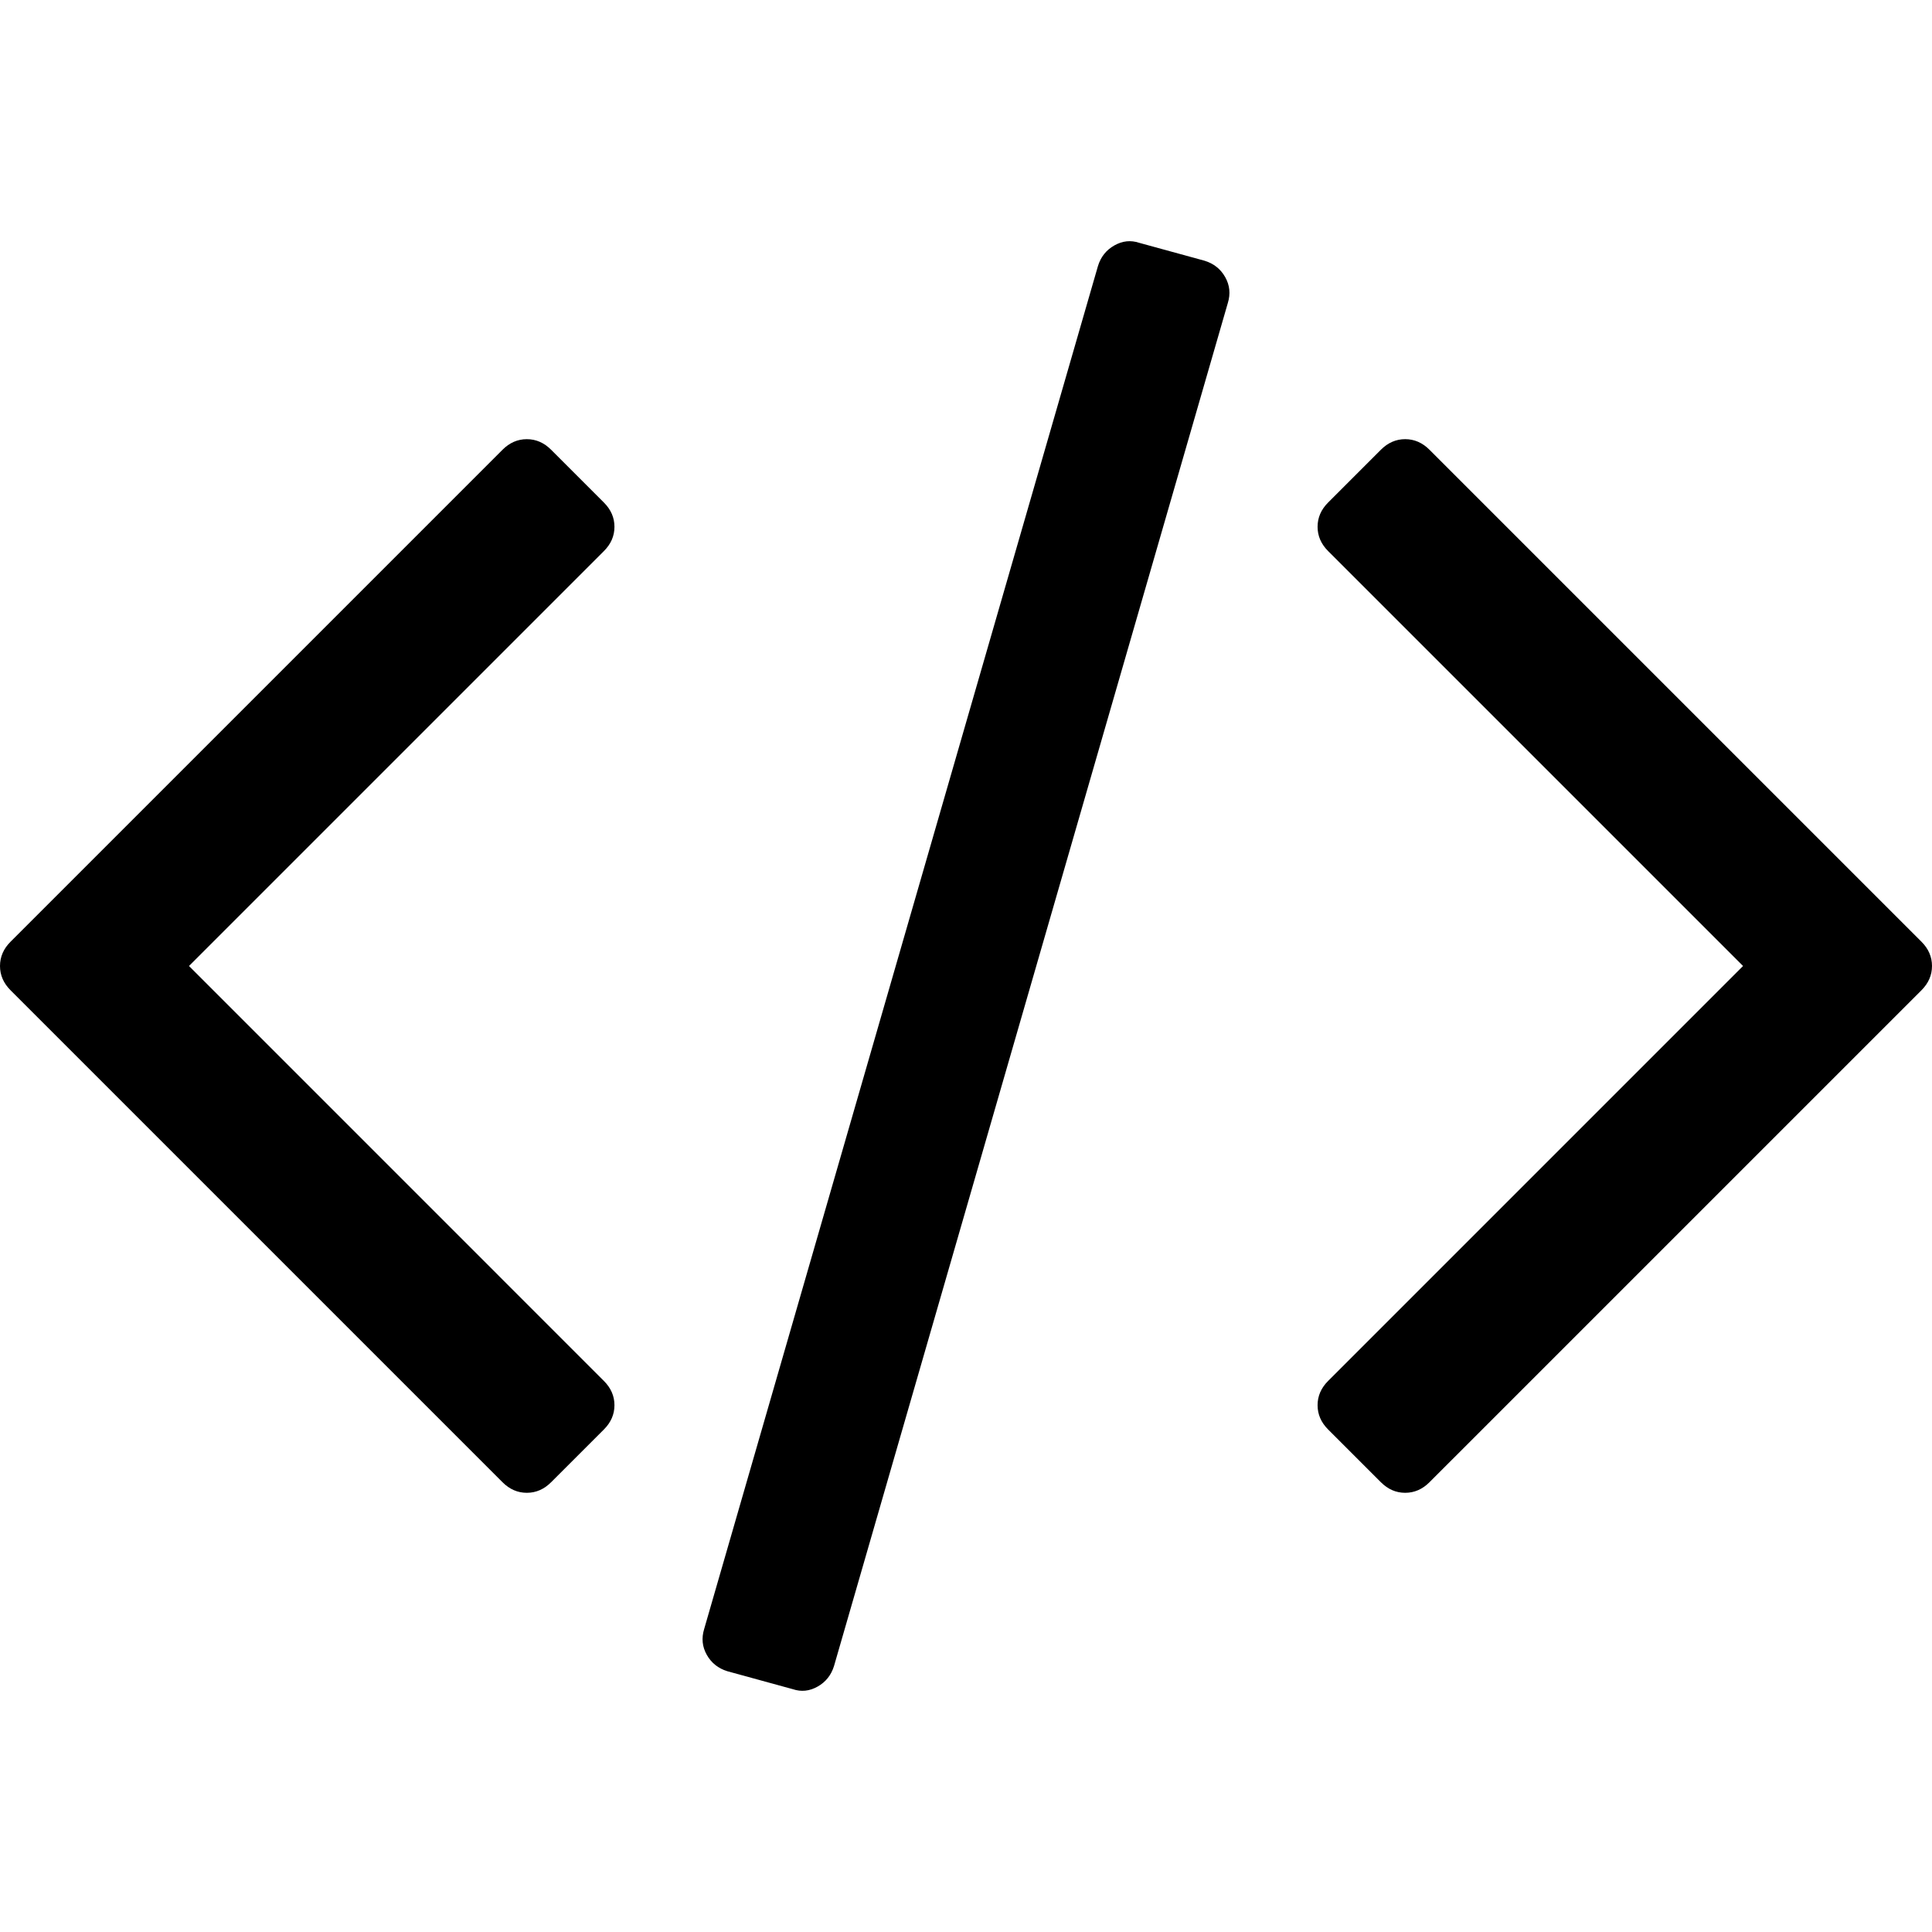
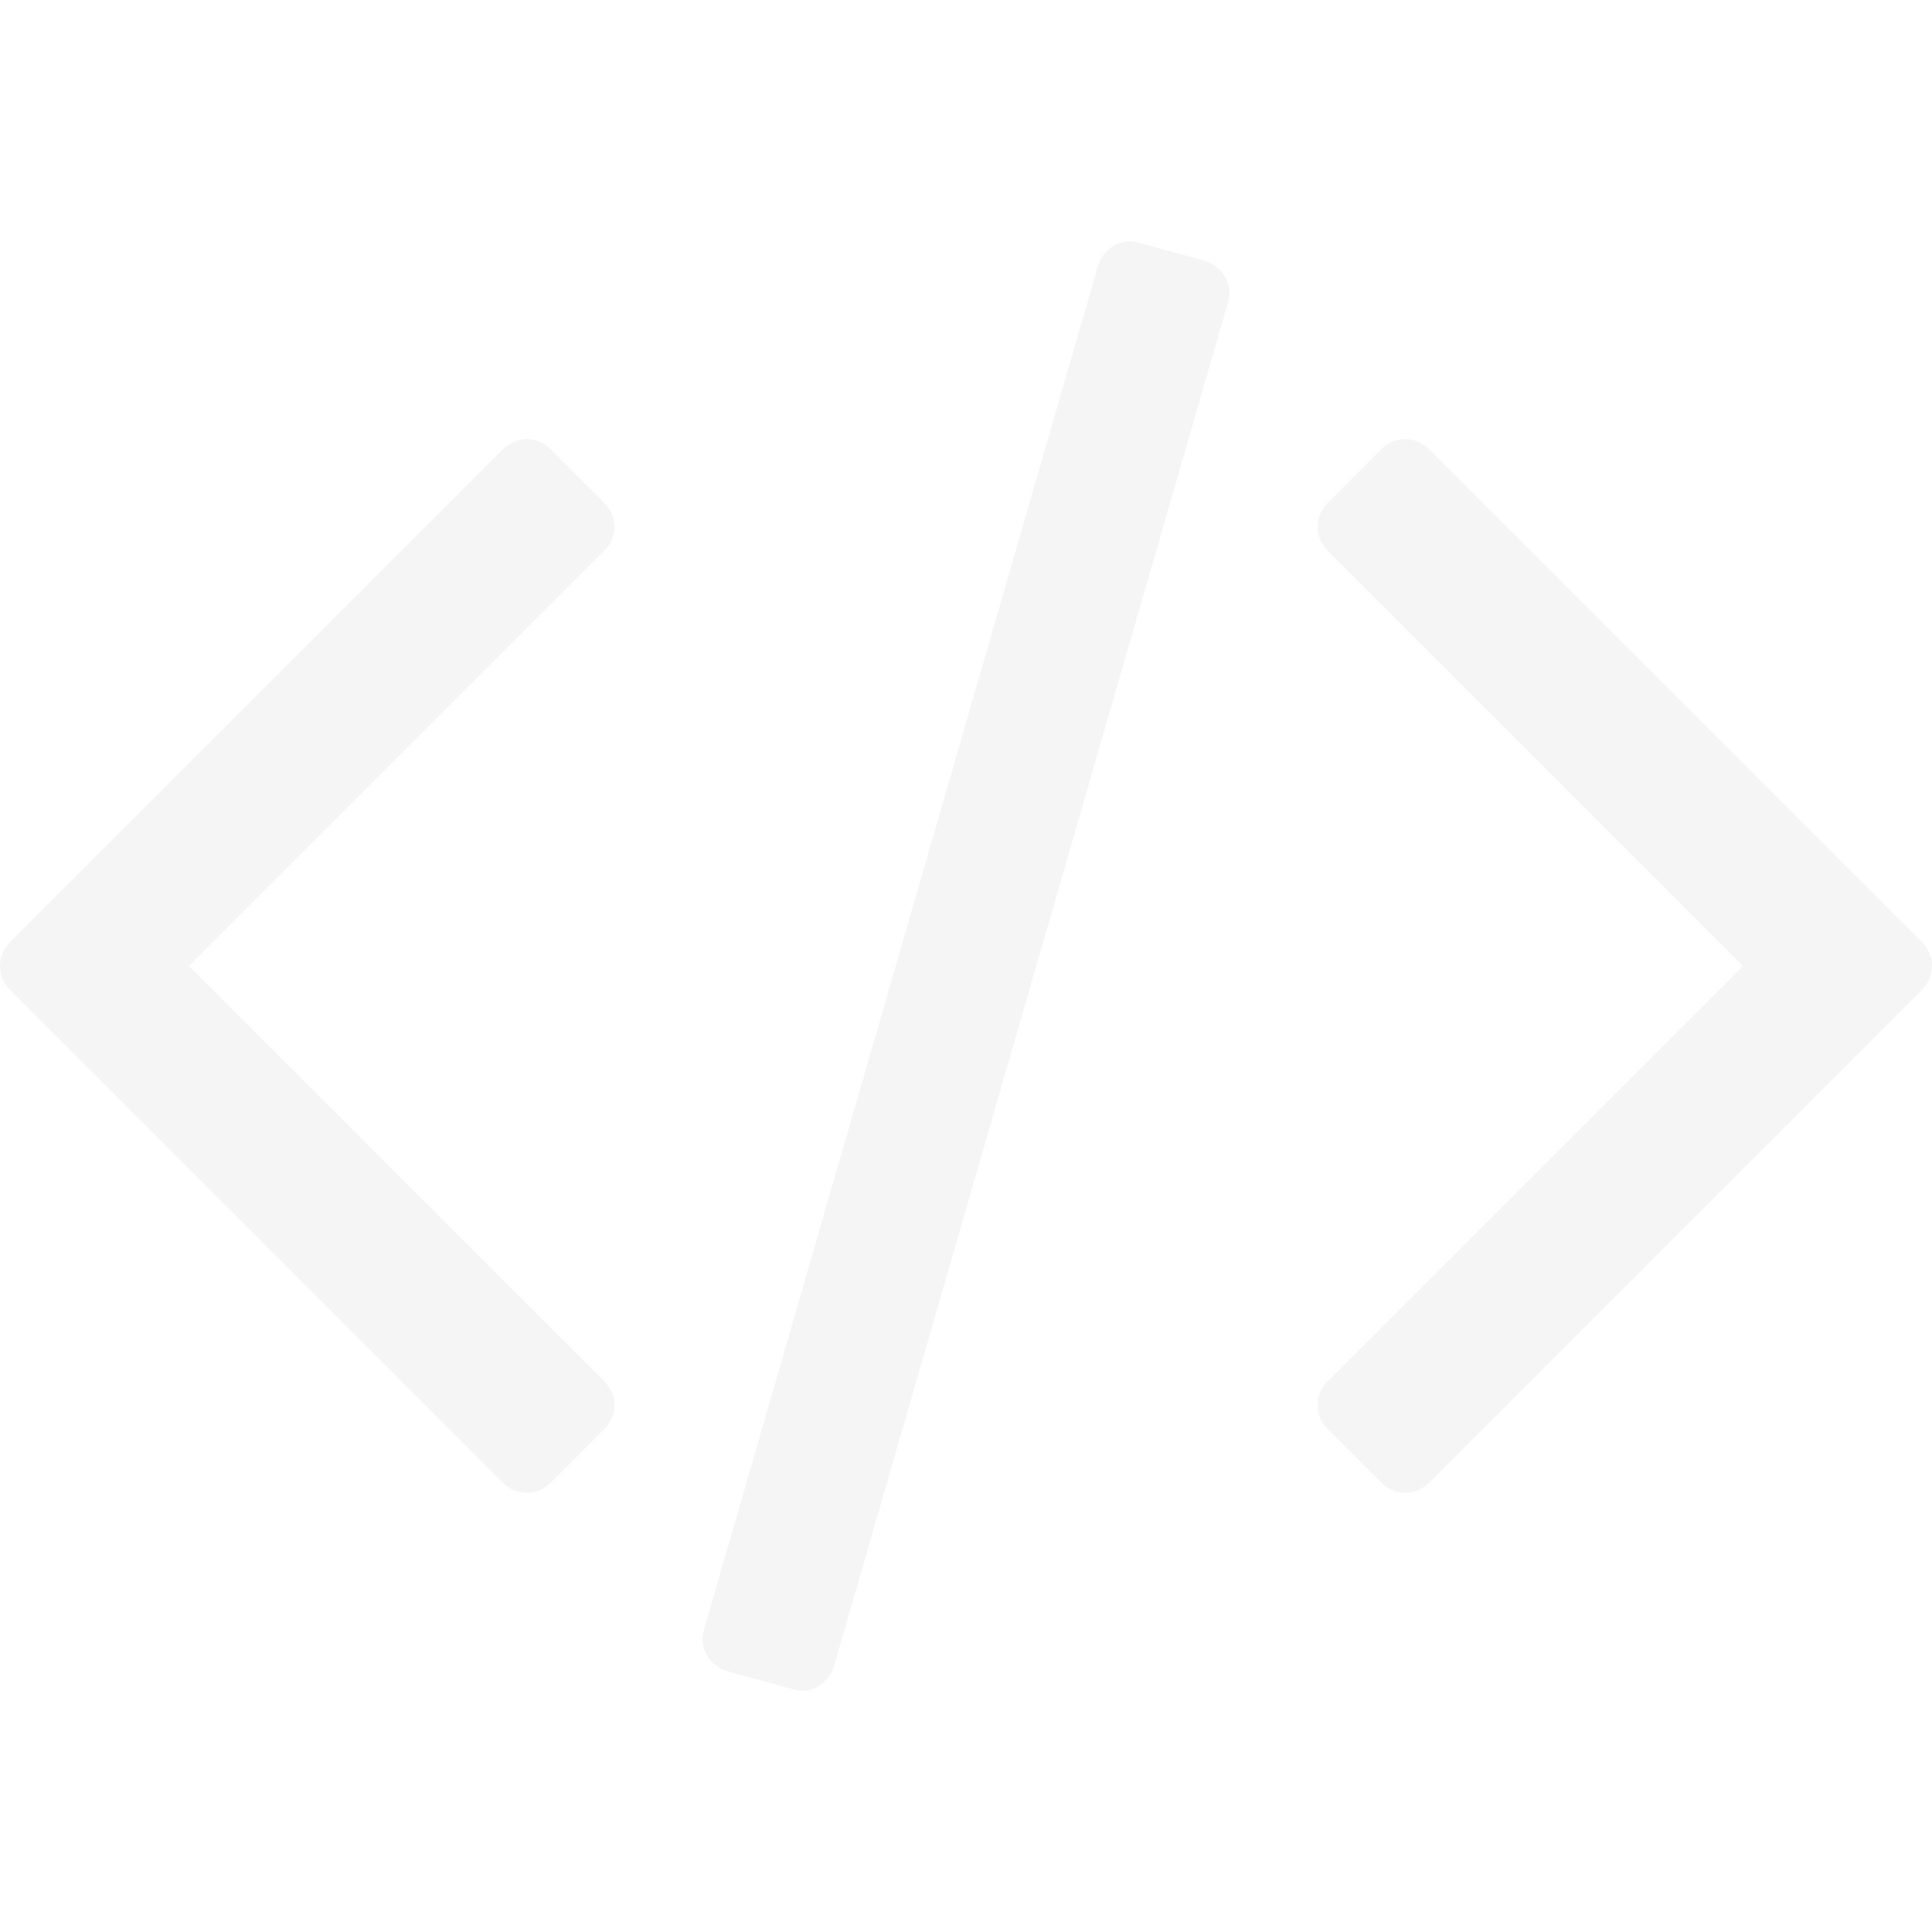
- <svg xmlns="http://www.w3.org/2000/svg" version="1.1" id="Capa_1" x="0px" y="0px" width="522.468px" height="522.469px" viewBox="0 0 522.468 522.469" style="enable-background:new 0 0 522.468 522.469;" xml:space="preserve">
+ <svg xmlns="http://www.w3.org/2000/svg" fill="whitesmoke" version="1.1" id="Capa_1" x="0px" y="0px" width="522.468px" height="522.469px" viewBox="0 0 522.468 522.469" style="enable-background:new 0 0 522.468 522.469;" xml:space="preserve">
  <g>
    <g>
      <path d="M325.762,70.513l-17.706-4.854c-2.279-0.76-4.524-0.521-6.707,0.715c-2.19,1.237-3.669,3.094-4.429,5.568L190.426,440.53    c-0.76,2.475-0.522,4.809,0.715,6.995c1.237,2.19,3.09,3.665,5.568,4.425l17.701,4.856c2.284,0.766,4.521,0.526,6.71-0.712    c2.19-1.243,3.666-3.094,4.425-5.564L332.042,81.936c0.759-2.474,0.523-4.808-0.716-6.999    C330.088,72.747,328.237,71.272,325.762,70.513z" />
      <path d="M166.167,142.465c0-2.474-0.953-4.665-2.856-6.567l-14.277-14.276c-1.903-1.903-4.093-2.857-6.567-2.857    s-4.665,0.955-6.567,2.857L2.856,254.666C0.95,256.569,0,258.759,0,261.233c0,2.474,0.953,4.664,2.856,6.566l133.043,133.044    c1.902,1.906,4.089,2.854,6.567,2.854s4.665-0.951,6.567-2.854l14.277-14.268c1.903-1.902,2.856-4.093,2.856-6.57    c0-2.471-0.953-4.661-2.856-6.563L51.107,261.233l112.204-112.201C165.217,147.13,166.167,144.939,166.167,142.465z" />
      <path d="M519.614,254.663L386.567,121.619c-1.902-1.902-4.093-2.857-6.563-2.857c-2.478,0-4.661,0.955-6.57,2.857l-14.271,14.275    c-1.902,1.903-2.851,4.09-2.851,6.567s0.948,4.665,2.851,6.567l112.206,112.204L359.163,373.442    c-1.902,1.902-2.851,4.093-2.851,6.563c0,2.478,0.948,4.668,2.851,6.57l14.271,14.268c1.909,1.906,4.093,2.854,6.57,2.854    c2.471,0,4.661-0.951,6.563-2.854L519.614,267.8c1.903-1.902,2.854-4.096,2.854-6.57    C522.468,258.755,521.517,256.565,519.614,254.663z" />
    </g>
  </g>
  <g>
</g>
  <g>
</g>
  <g>
</g>
  <g>
</g>
  <g>
</g>
  <g>
</g>
  <g>
</g>
  <g>
</g>
  <g>
</g>
  <g>
</g>
  <g>
</g>
  <g>
</g>
  <g>
</g>
  <g>
</g>
  <g>
</g>
</svg>
